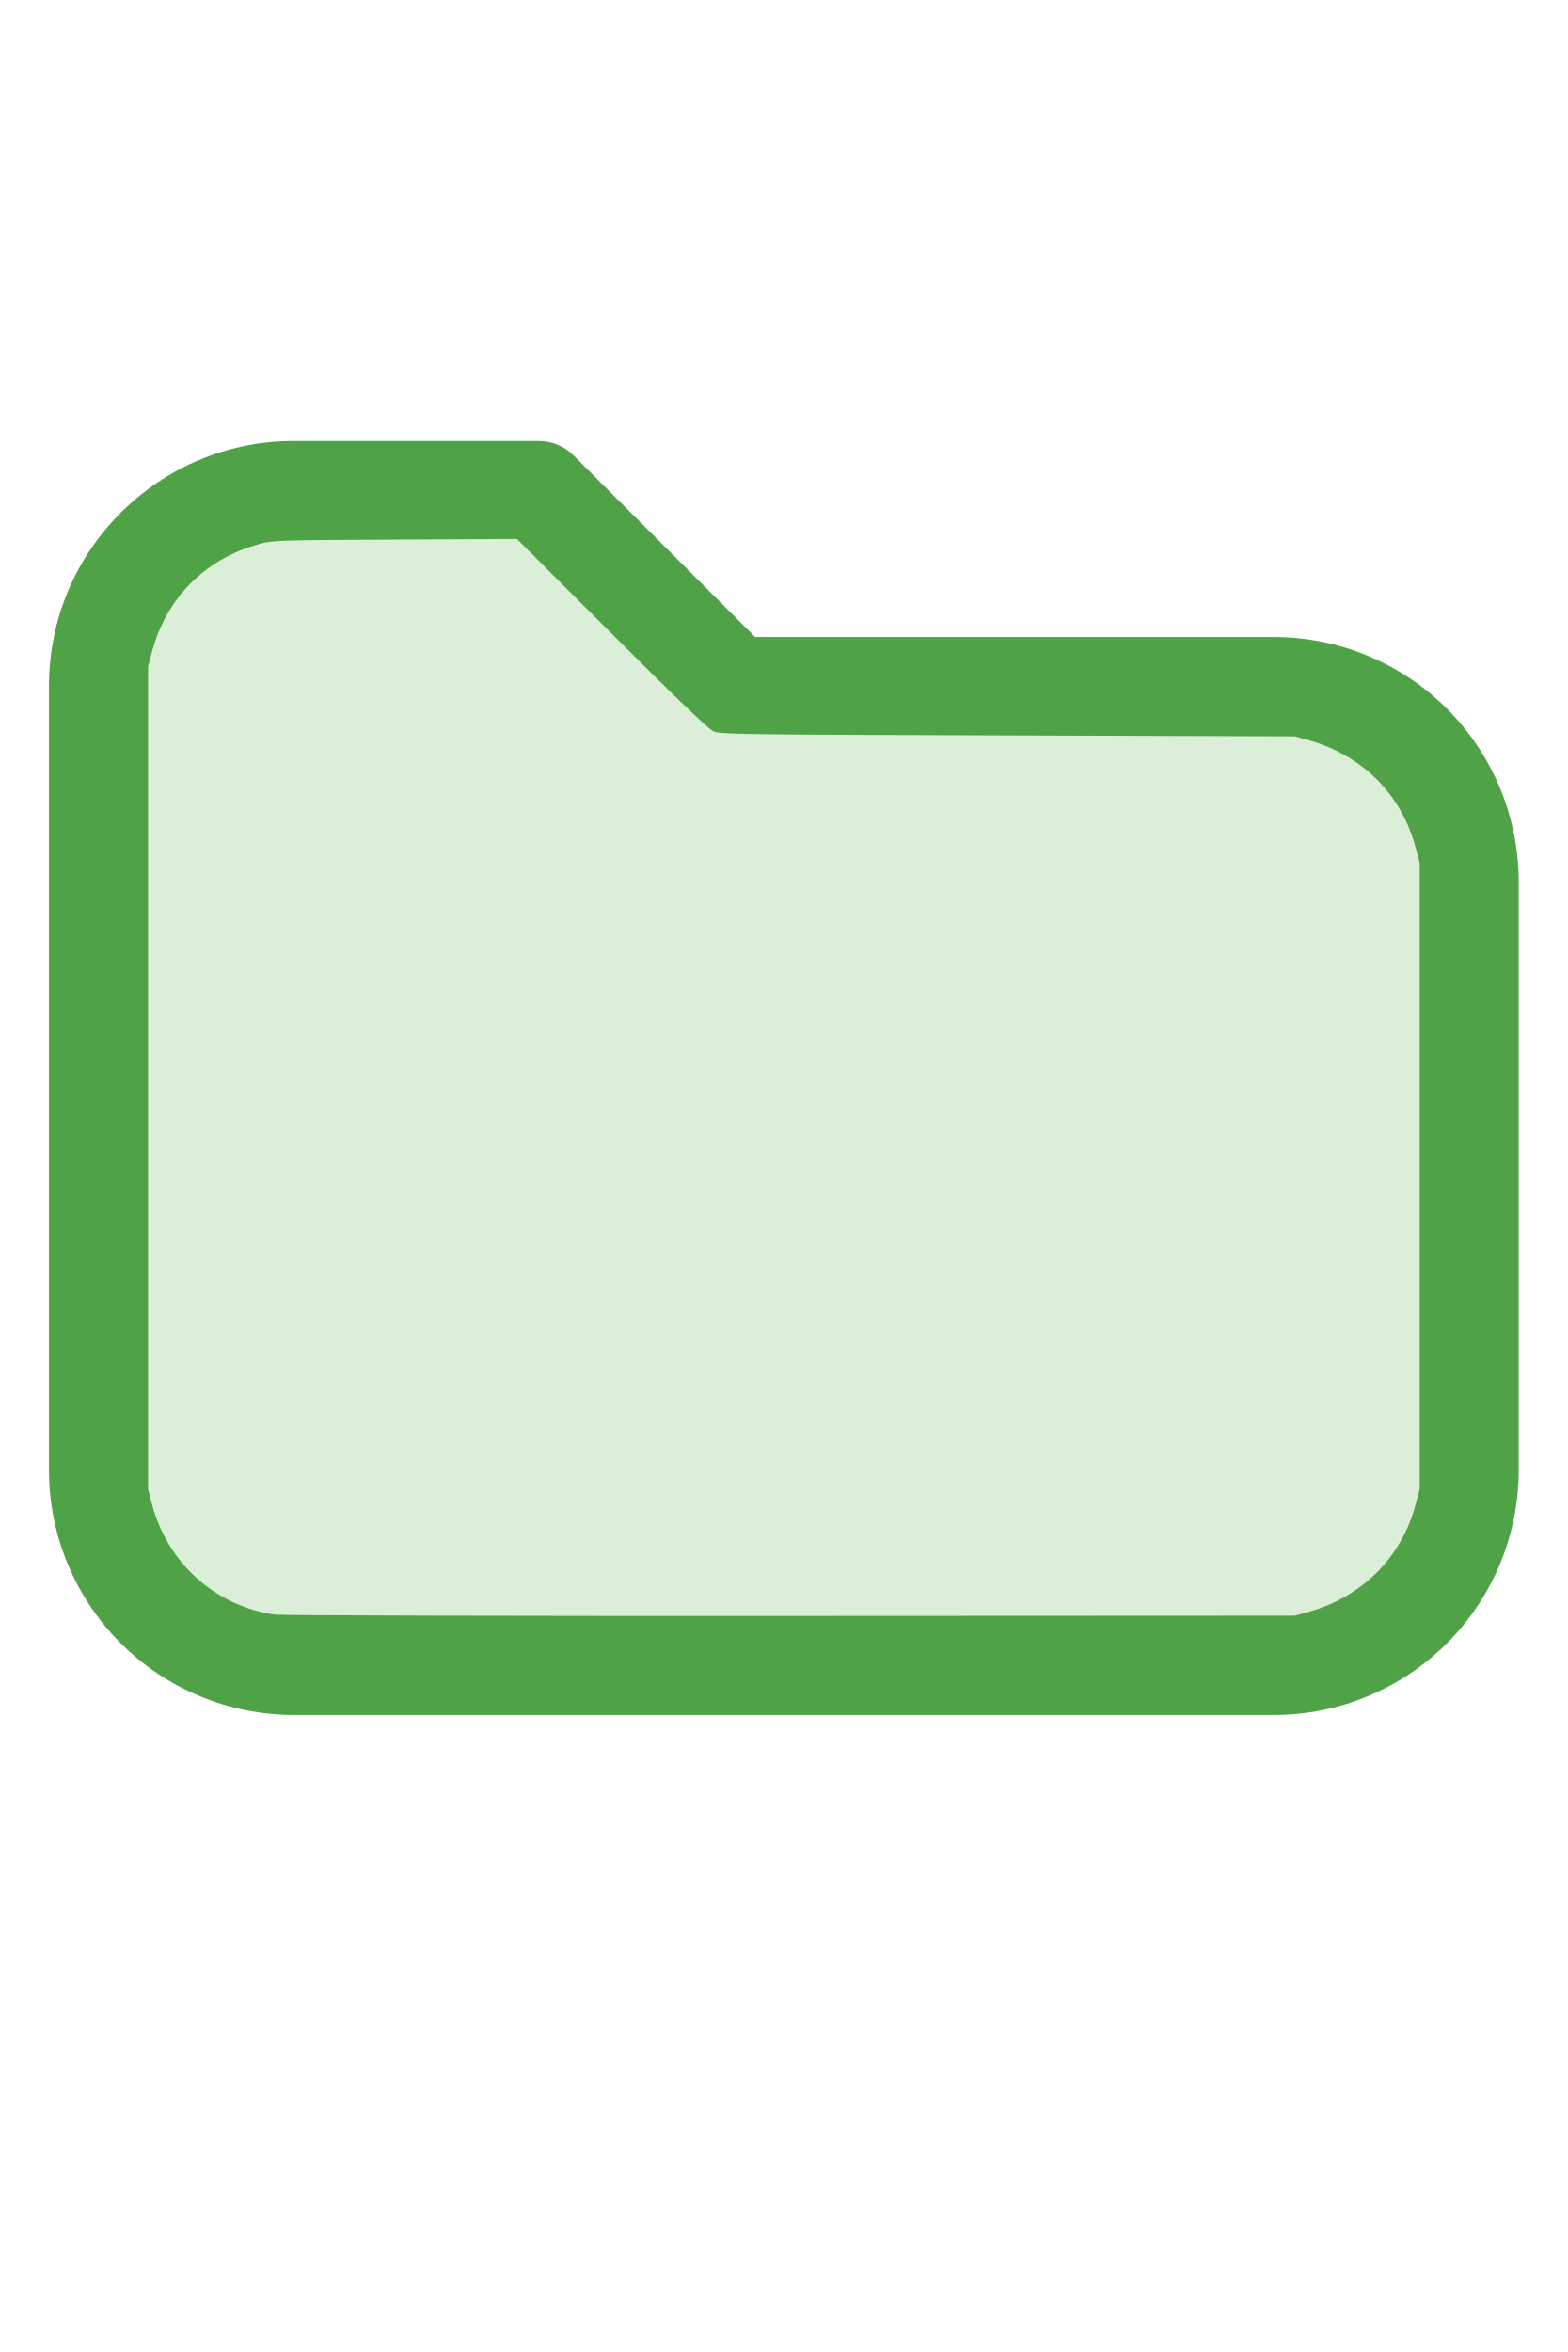
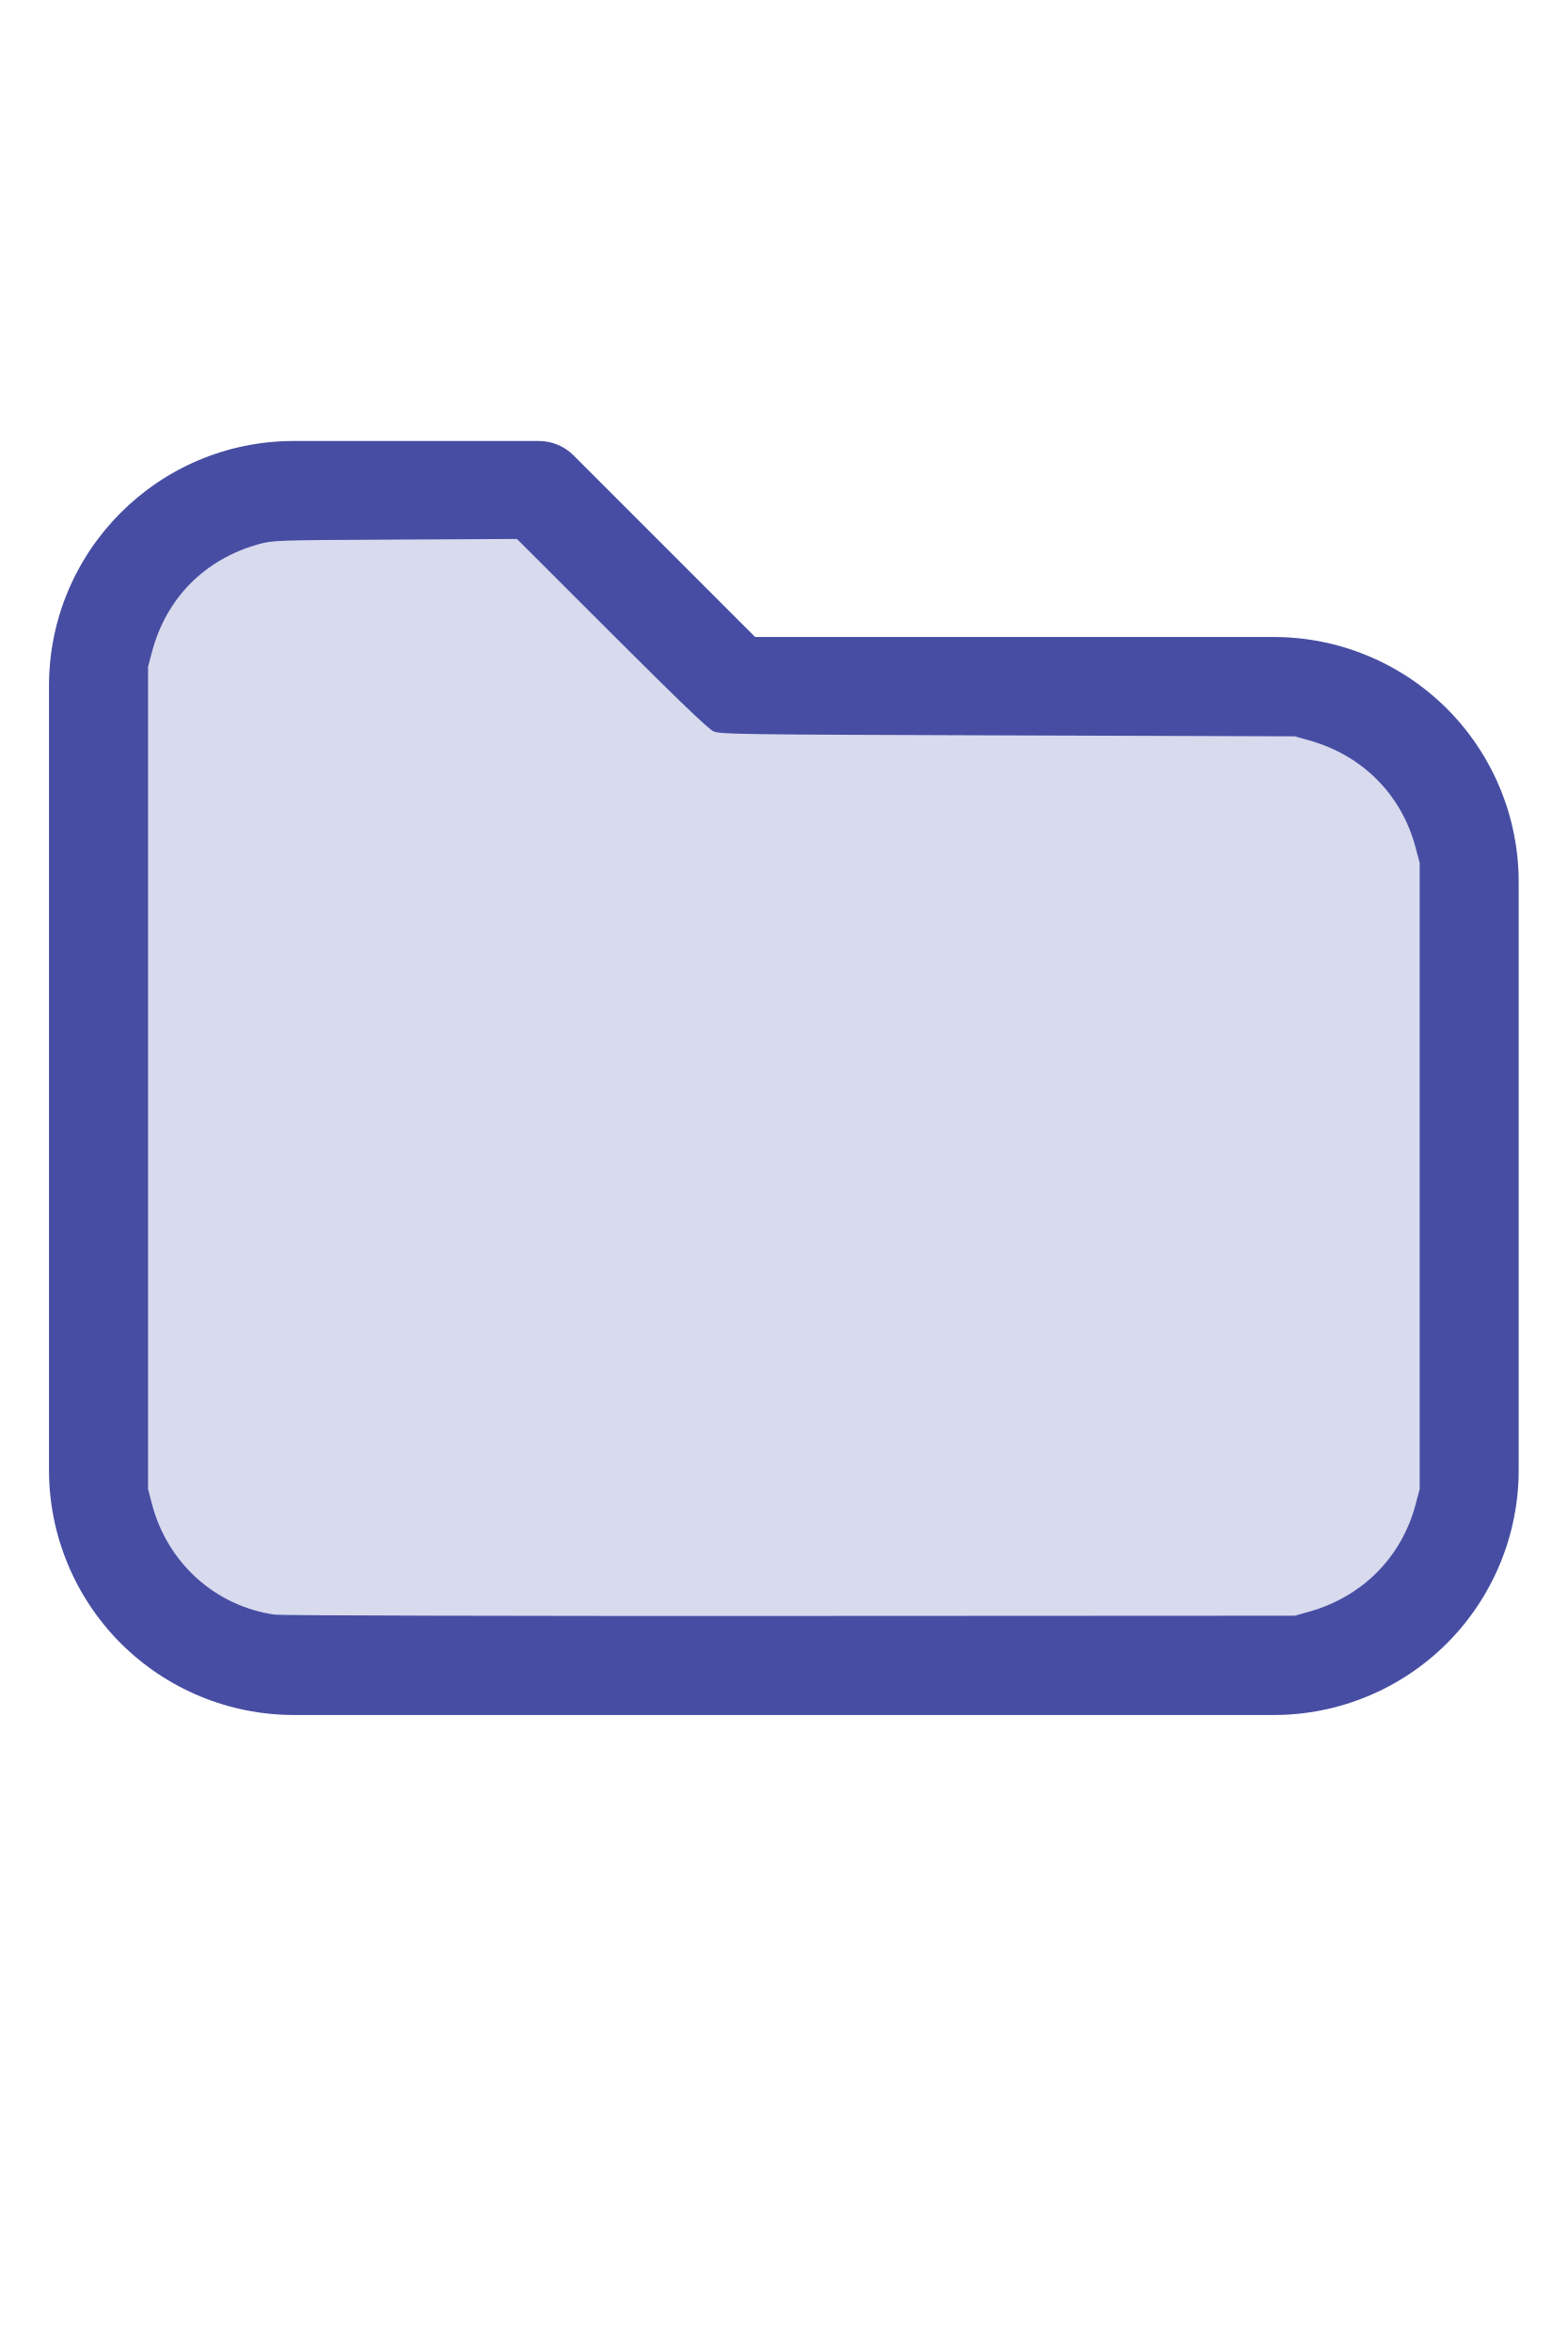
<svg xmlns="http://www.w3.org/2000/svg" version="1.1" width="16" height="24" viewBox="0 0 32 32" xml:space="preserve">
-   <g style="fill:#50A246;">
+   <g style="fill:#464DA2;">
    <path d="M1,5.998l-0,16.002c-0,1.326 0.527,2.598 1.464,3.536c0.938,0.937 2.21,1.464 3.536,1.464c5.322,0 14.678,-0 20,0c1.326,0 2.598,-0.527 3.536,-1.464c0.937,-0.938 1.464,-2.21 1.464,-3.536c0,-3.486 0,-8.514 0,-12c0,-1.326 -0.527,-2.598 -1.464,-3.536c-0.938,-0.937 -2.21,-1.464 -3.536,-1.464c-0,0 -10.586,0 -10.586,0c0,-0 -3.707,-3.707 -3.707,-3.707c-0.187,-0.188 -0.442,-0.293 -0.707,-0.293l-5.002,0c-2.76,0 -4.998,2.238 -4.998,4.998Zm2,-0l-0,16.002c-0,0.796 0.316,1.559 0.879,2.121c0.562,0.563 1.325,0.879 2.121,0.879l20,0c0.796,0 1.559,-0.316 2.121,-0.879c0.563,-0.562 0.879,-1.325 0.879,-2.121c0,-3.486 0,-8.514 0,-12c0,-0.796 -0.316,-1.559 -0.879,-2.121c-0.562,-0.563 -1.325,-0.879 -2.121,-0.879c-7.738,0 -11,0 -11,0c-0.265,0 -0.52,-0.105 -0.707,-0.293c-0,0 -3.707,-3.707 -3.707,-3.707c-0,0 -4.588,0 -4.588,0c-1.656,0 -2.998,1.342 -2.998,2.998Z" />
  </g>
-   <g style="fill:#DAEED8;stroke-width:0;">
+   <g style="fill:#D8DAEE;stroke-width:0;">
    <path d="M 5.606,24.952 C 4.392,24.775 3.42,23.9 3.103,22.699 L 3.022,22.389 V 13.998 5.606 L 3.104,5.298 C 3.396,4.203 4.18,3.412 5.279,3.106 5.565,3.026 5.615,3.024 8.061,3.012 l 2.491,-0.013 1.932,1.93 c 1.344,1.343 1.976,1.95 2.078,1.995 0.137,0.062 0.474,0.066 6.007,0.084 l 5.861,0.019 0.291,0.082 c 1.095,0.308 1.89,1.109 2.176,2.193 l 0.082,0.309 V 16 22.389 l -0.082,0.309 c -0.284,1.079 -1.086,1.888 -2.176,2.194 l -0.291,0.082 -10.303,0.005 c -5.7,0.003 -10.4,-0.009 -10.521,-0.027 z" />
  </g>
</svg>
